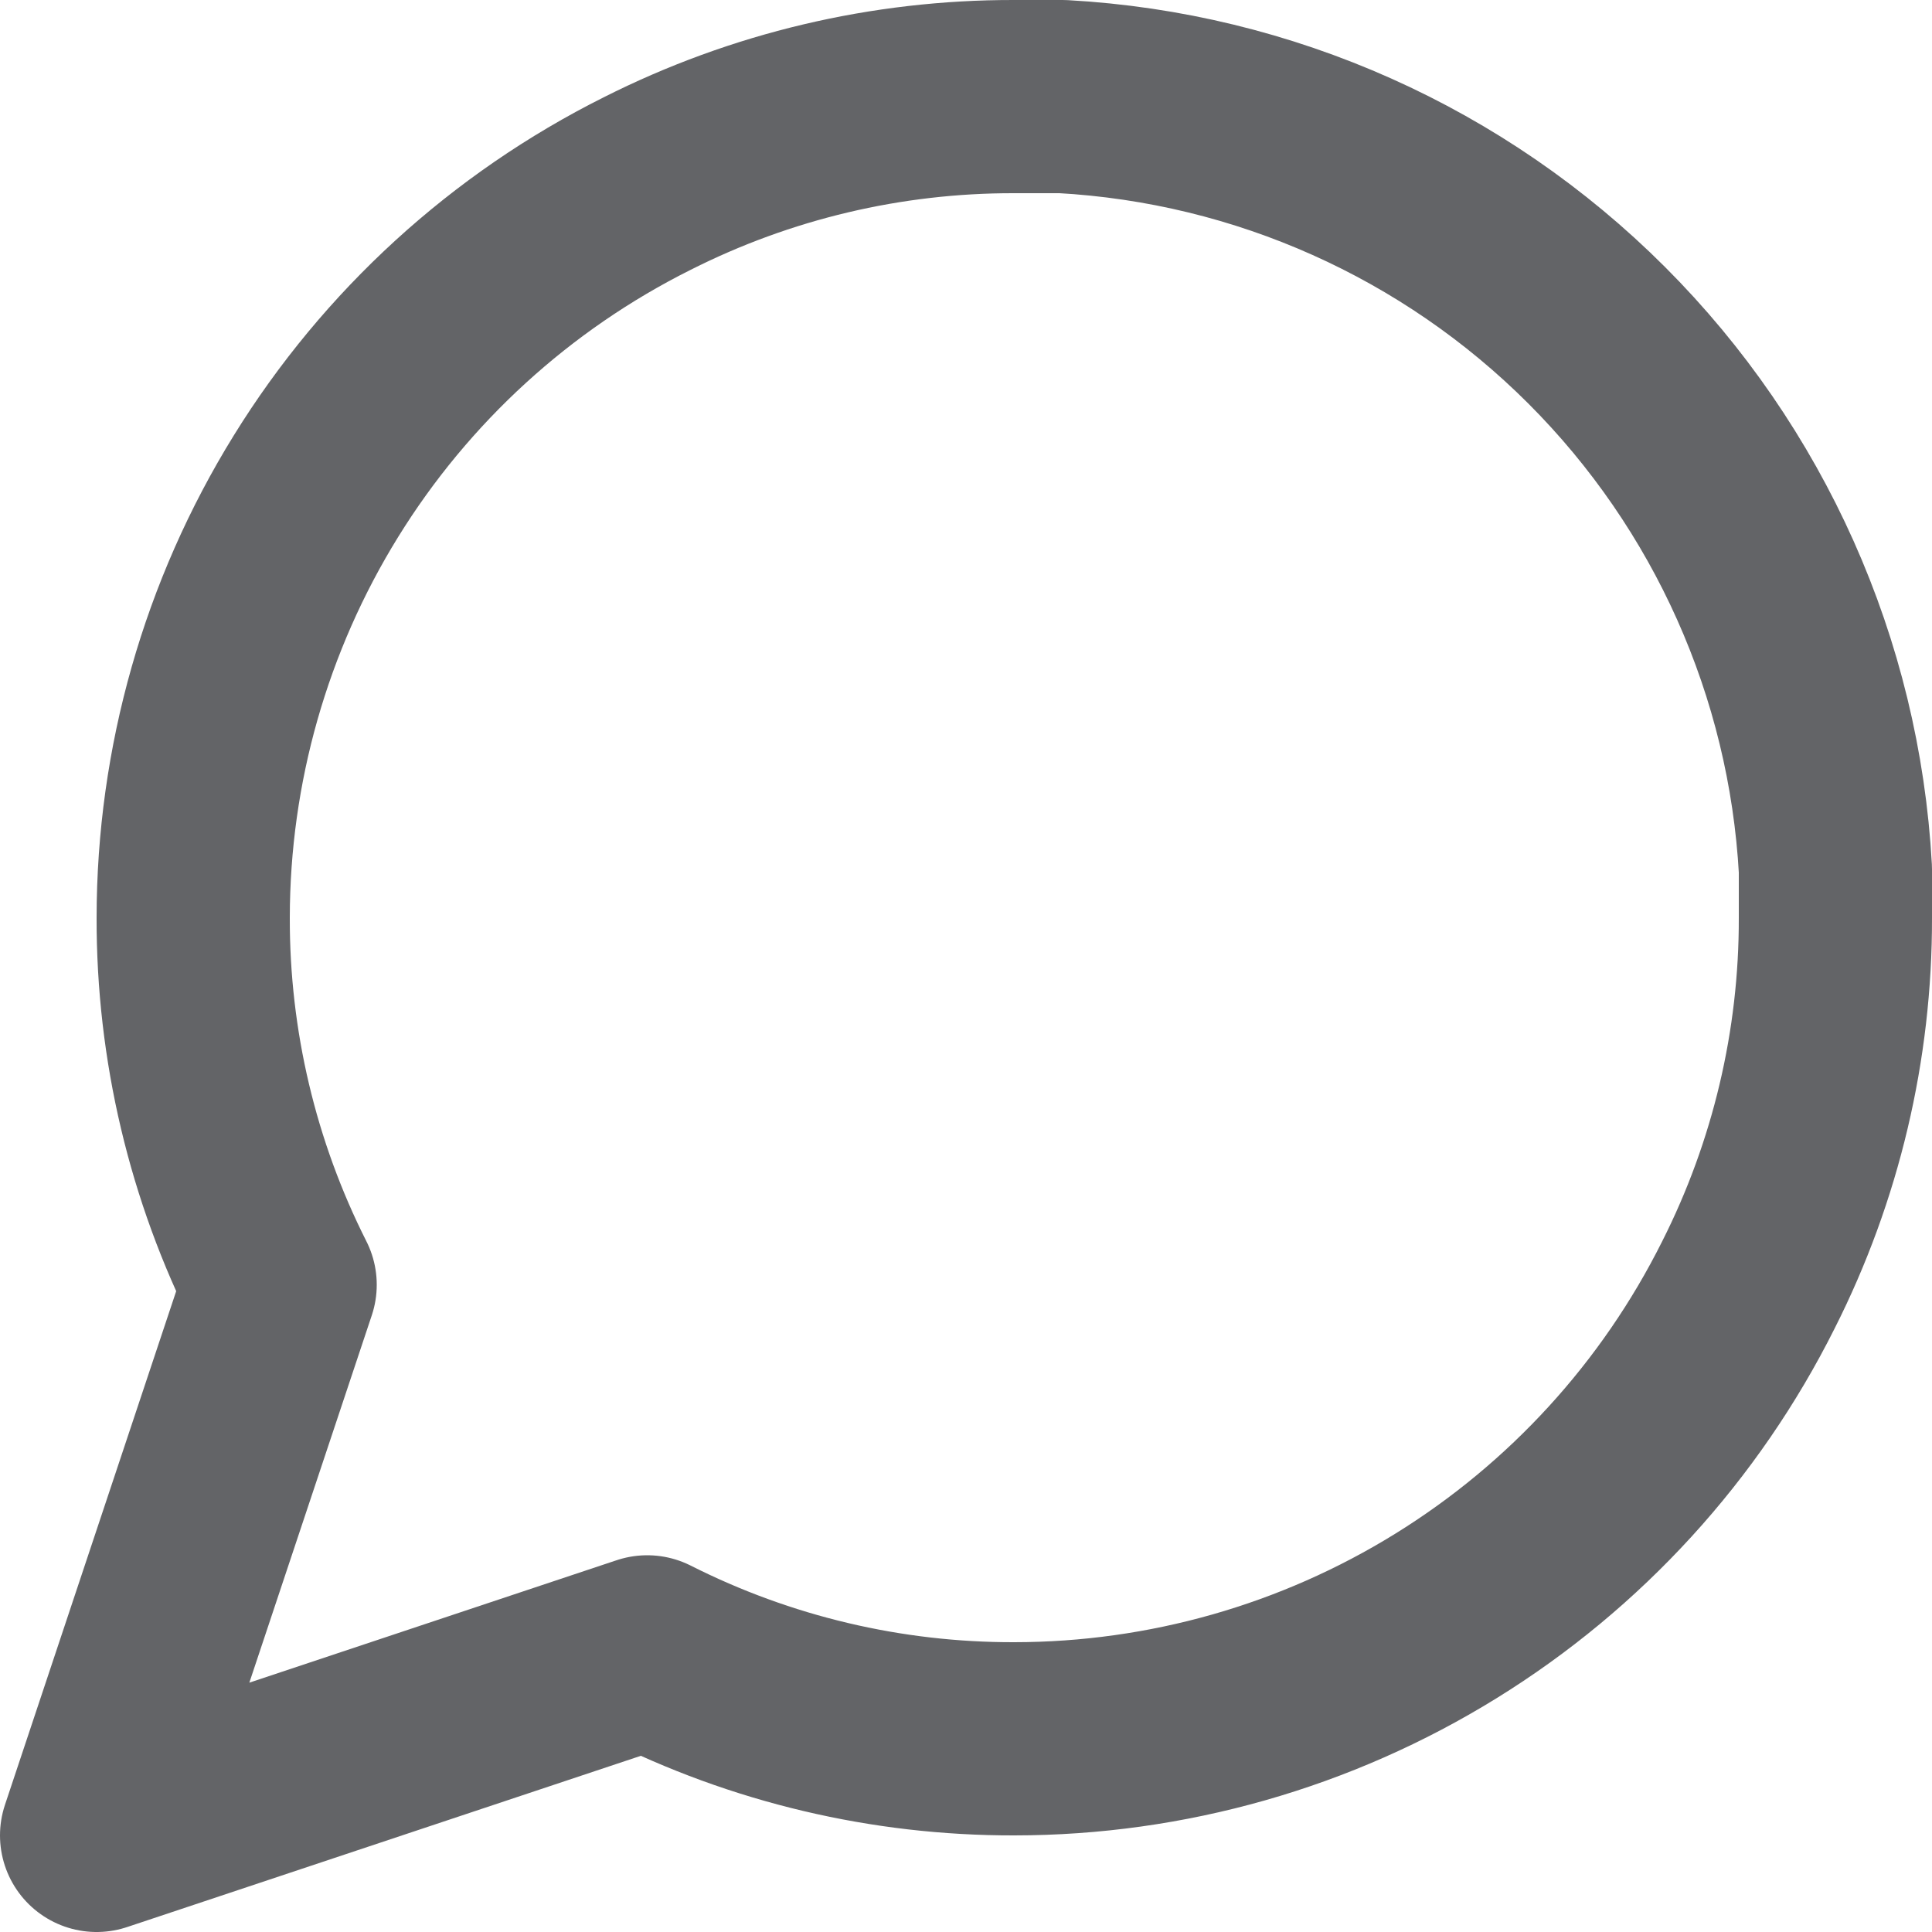
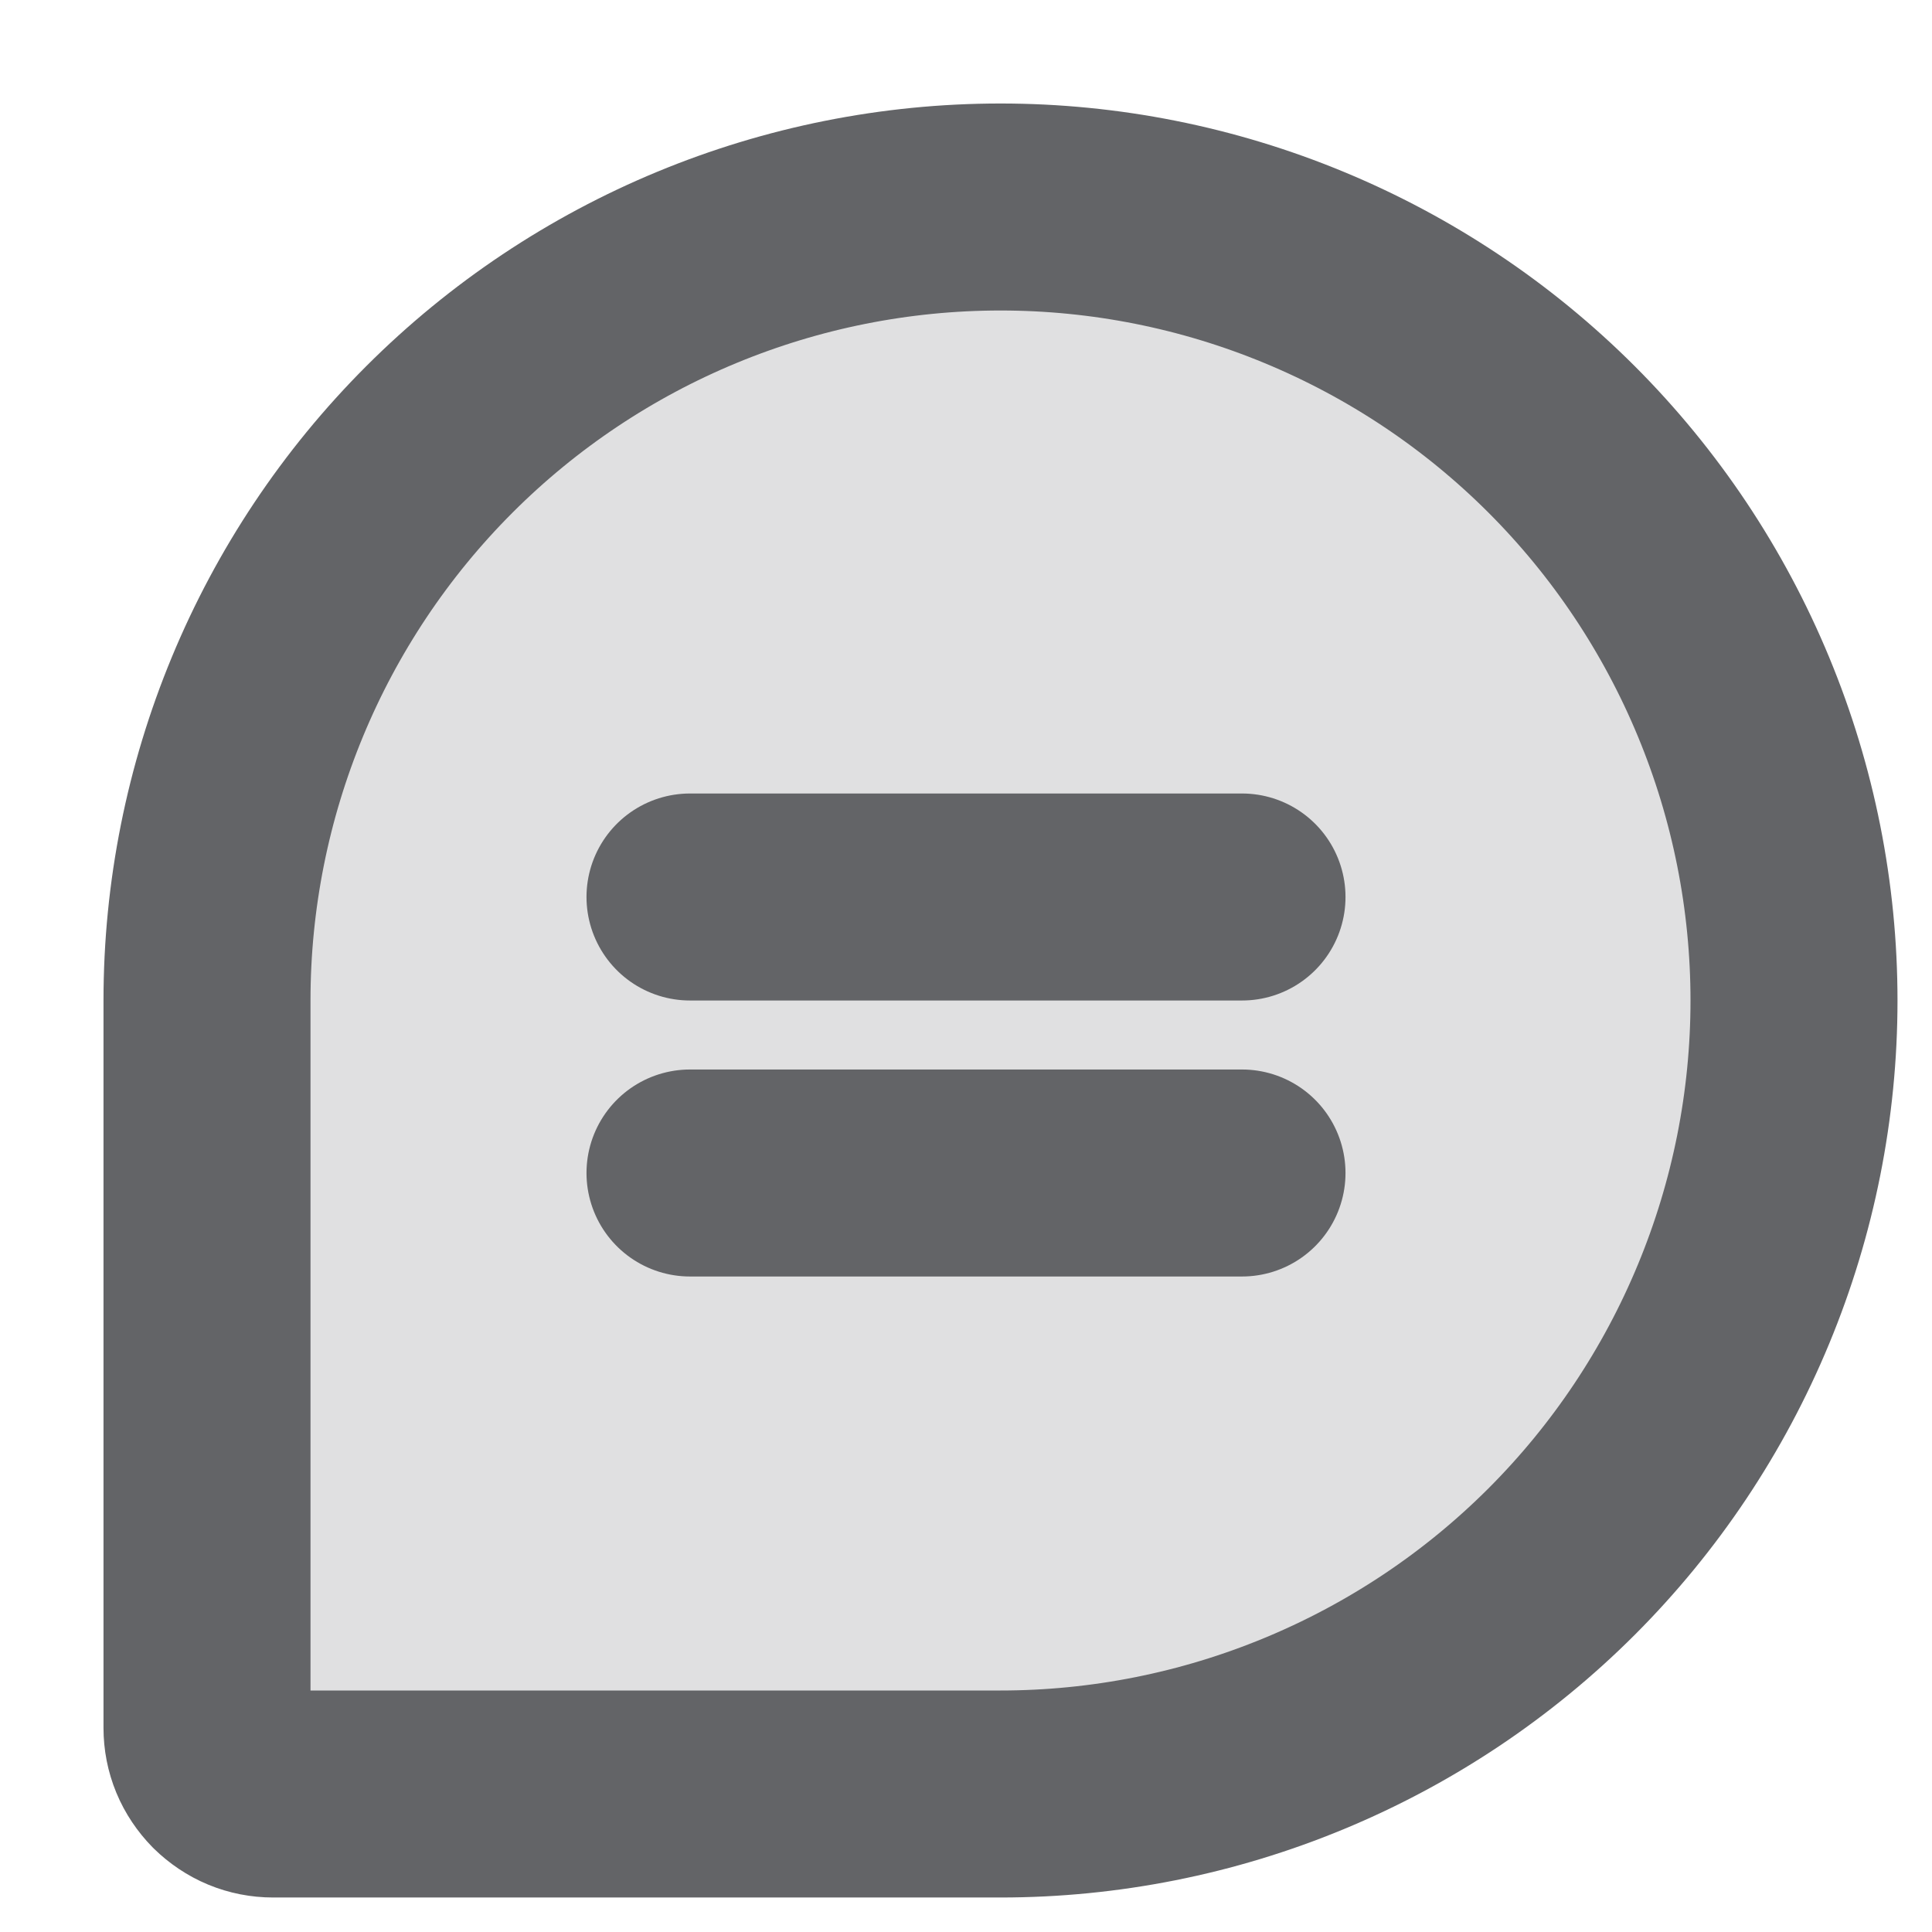
- <svg xmlns="http://www.w3.org/2000/svg" width="20" height="20" viewBox="0 0 20 20" fill="none">
-   <path d="M19 9.5C19.003 10.82 18.695 12.122 18.1 13.3C17.394 14.712 16.31 15.899 14.967 16.729C13.625 17.559 12.078 17.999 10.5 18C9.18 18.003 7.878 17.695 6.7 17.1L1 19L2.9 13.3C2.305 12.122 1.997 10.82 2 9.5C2.001 7.922 2.441 6.375 3.271 5.033C4.101 3.69 5.288 2.606 6.7 1.9C7.878 1.305 9.18 0.997 10.5 1H11C13.084 1.115 15.053 1.995 16.529 3.471C18.005 4.947 18.885 6.916 19 9V9.5Z" stroke="#636467" stroke-width="2" stroke-linecap="round" stroke-linejoin="round" />
+ <svg xmlns="http://www.w3.org/2000/svg" width="14" height="14" viewBox="0 0 14 14" fill="none">
+   <path opacity="0.2" d="M7.25 13H1.979C1.916 13 1.854 12.988 1.796 12.964C1.738 12.94 1.685 12.904 1.64 12.86C1.596 12.815 1.56 12.762 1.536 12.704C1.512 12.646 1.5 12.584 1.5 12.521V7.25C1.5 5.725 2.106 4.262 3.184 3.184C4.262 2.106 5.725 1.5 7.25 1.5C8.005 1.5 8.753 1.649 9.45 1.938C10.148 2.227 10.782 2.65 11.316 3.184C11.85 3.718 12.273 4.352 12.562 5.05C12.851 5.747 13 6.495 13 7.25C13 8.005 12.851 8.753 12.562 9.45C12.273 10.148 11.85 10.782 11.316 11.316C10.782 11.85 10.148 12.273 9.45 12.562C8.753 12.851 8.005 13 7.25 13Z" fill="#636467" />
+   <path d="M5 6.5H9" stroke="#636467" stroke-width="1.5" stroke-linecap="round" stroke-linejoin="round" />
+   <path d="M5 8.5H9" stroke="#636467" stroke-width="1.5" stroke-linecap="round" stroke-linejoin="round" />
+   <path d="M7.25 13H1.979C1.916 13 1.854 12.988 1.796 12.964C1.738 12.94 1.685 12.904 1.64 12.86C1.596 12.815 1.56 12.762 1.536 12.704C1.512 12.646 1.5 12.584 1.5 12.521V7.25C1.5 5.725 2.106 4.262 3.184 3.184C4.262 2.106 5.725 1.5 7.25 1.5C8.005 1.5 8.753 1.649 9.45 1.938C10.148 2.227 10.782 2.65 11.316 3.184C11.85 3.718 12.273 4.352 12.562 5.05C12.851 5.747 13 6.495 13 7.25C13 8.005 12.851 8.753 12.562 9.45C12.273 10.148 11.85 10.782 11.316 11.316C10.782 11.85 10.148 12.273 9.45 12.562C8.753 12.851 8.005 13 7.25 13Z" stroke="#636467" stroke-width="1.5" stroke-linecap="round" stroke-linejoin="round" />
</svg>
